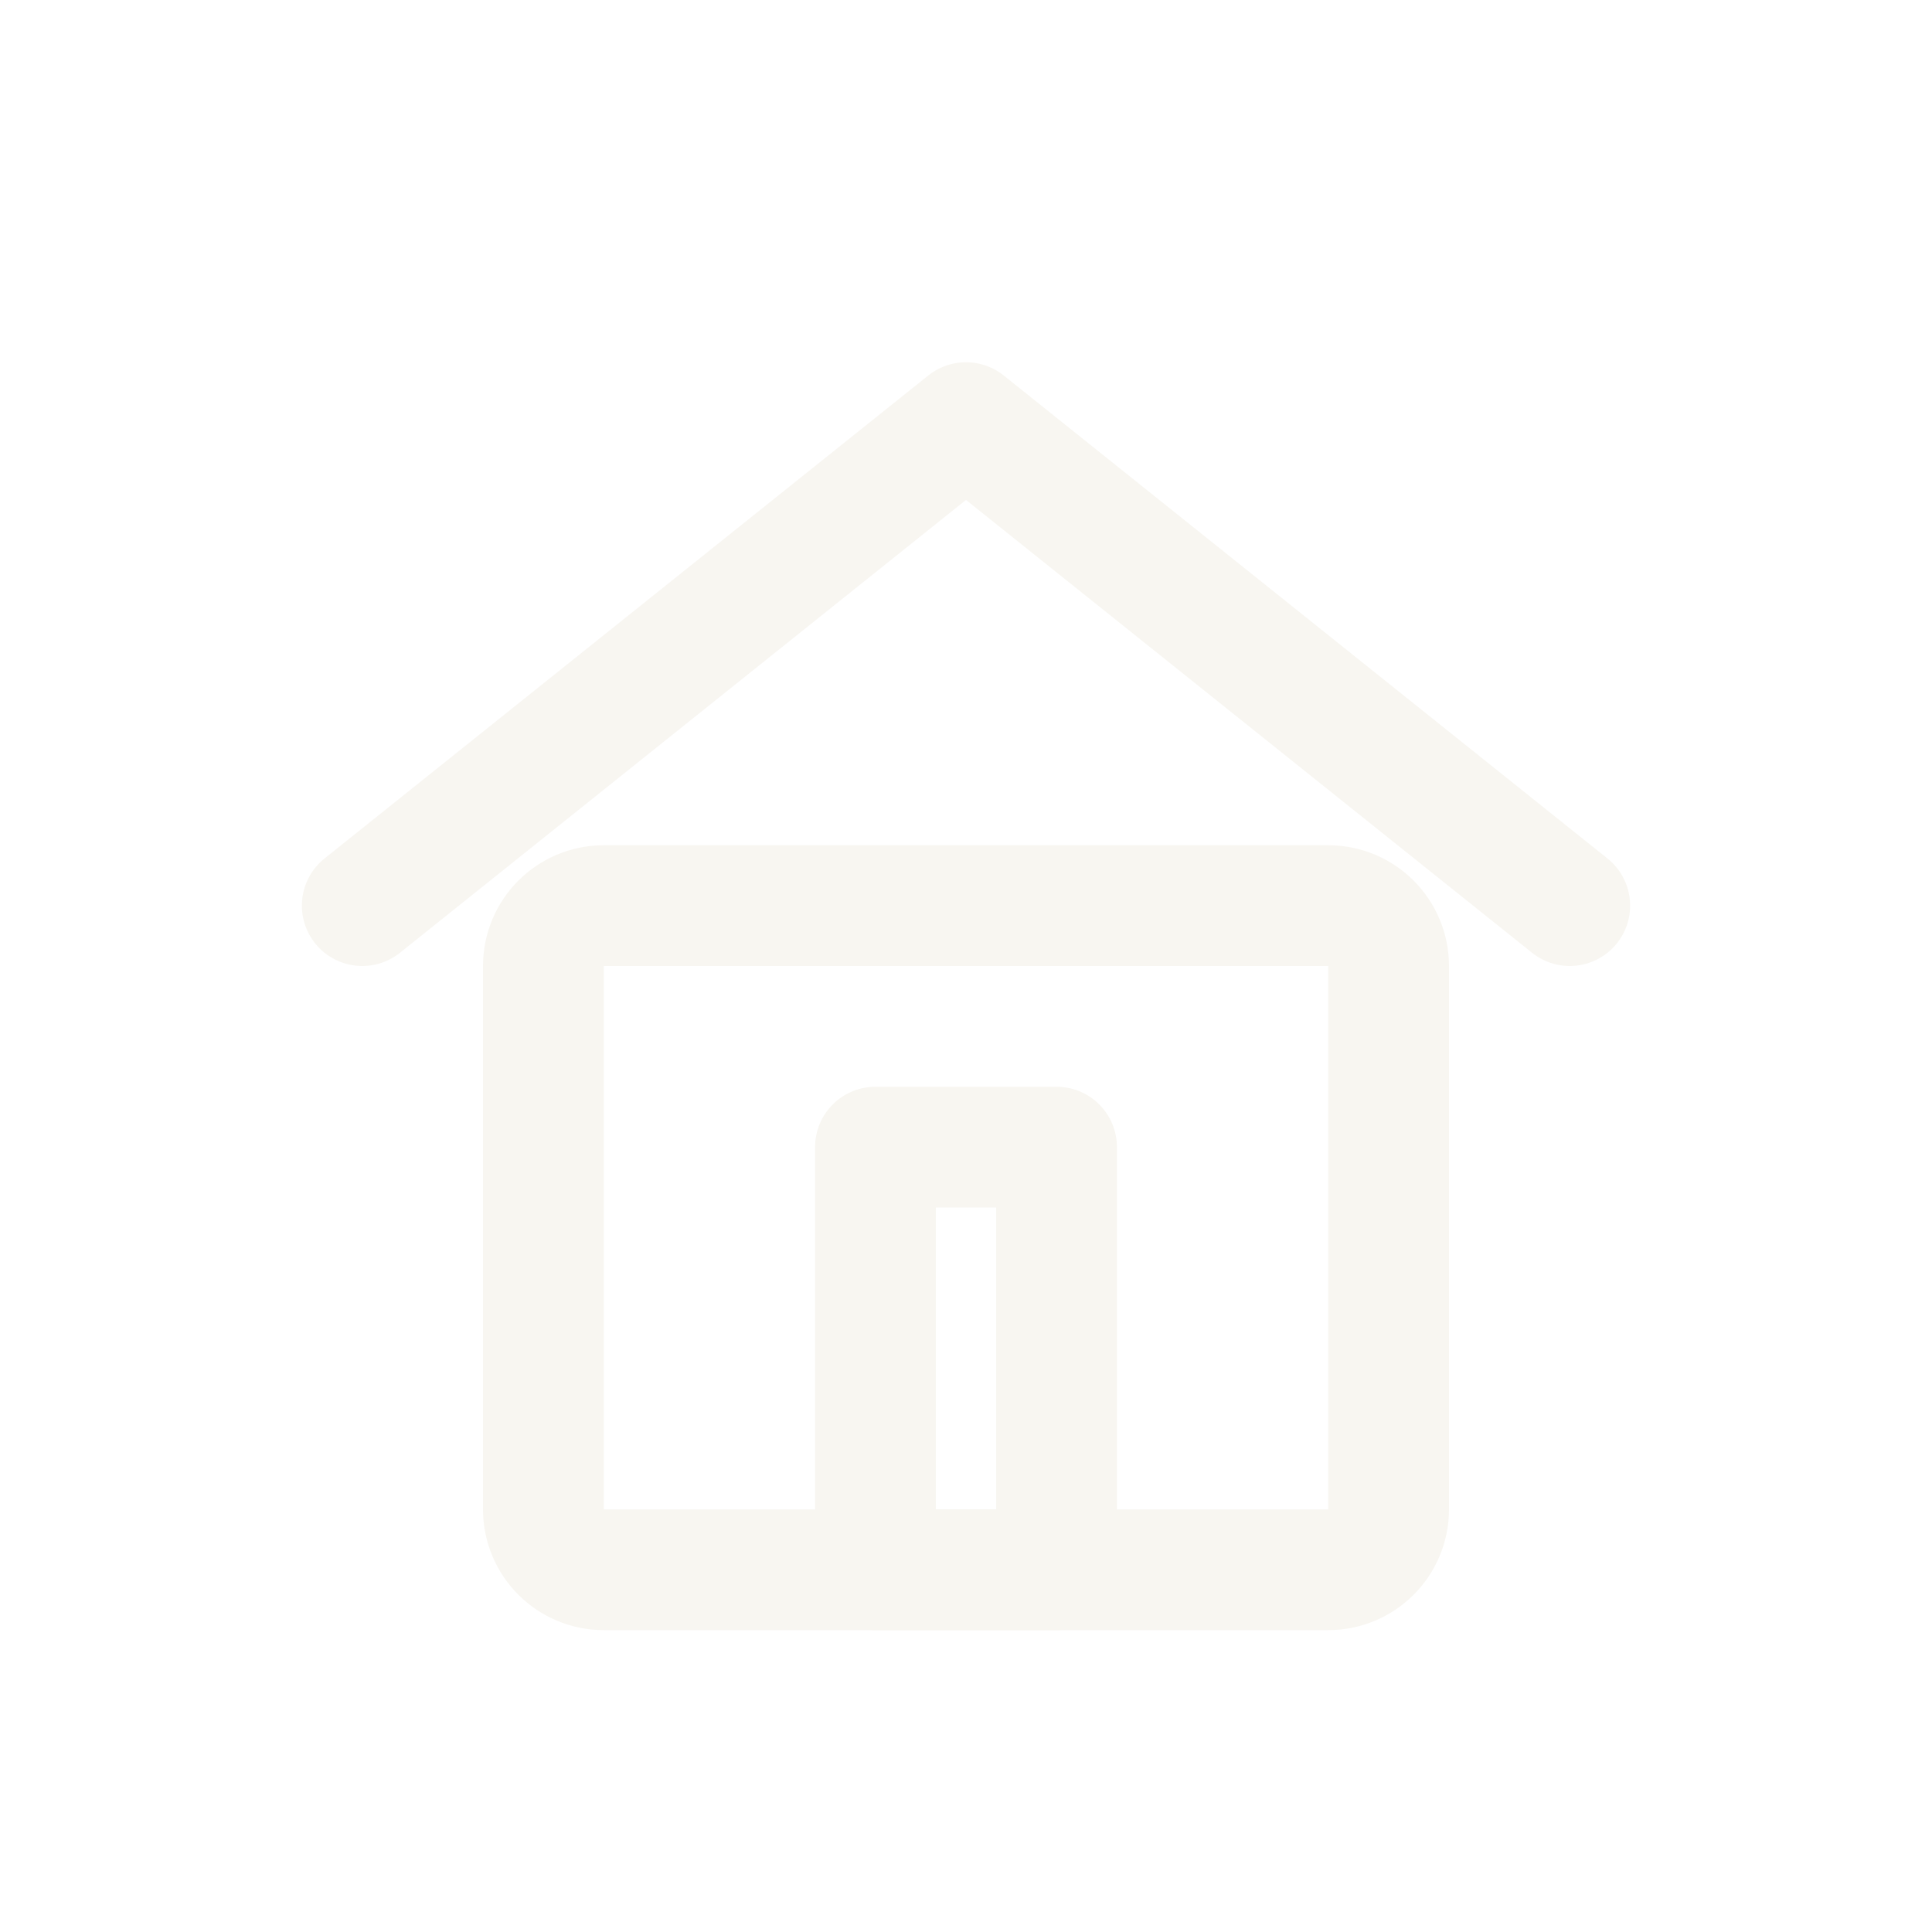
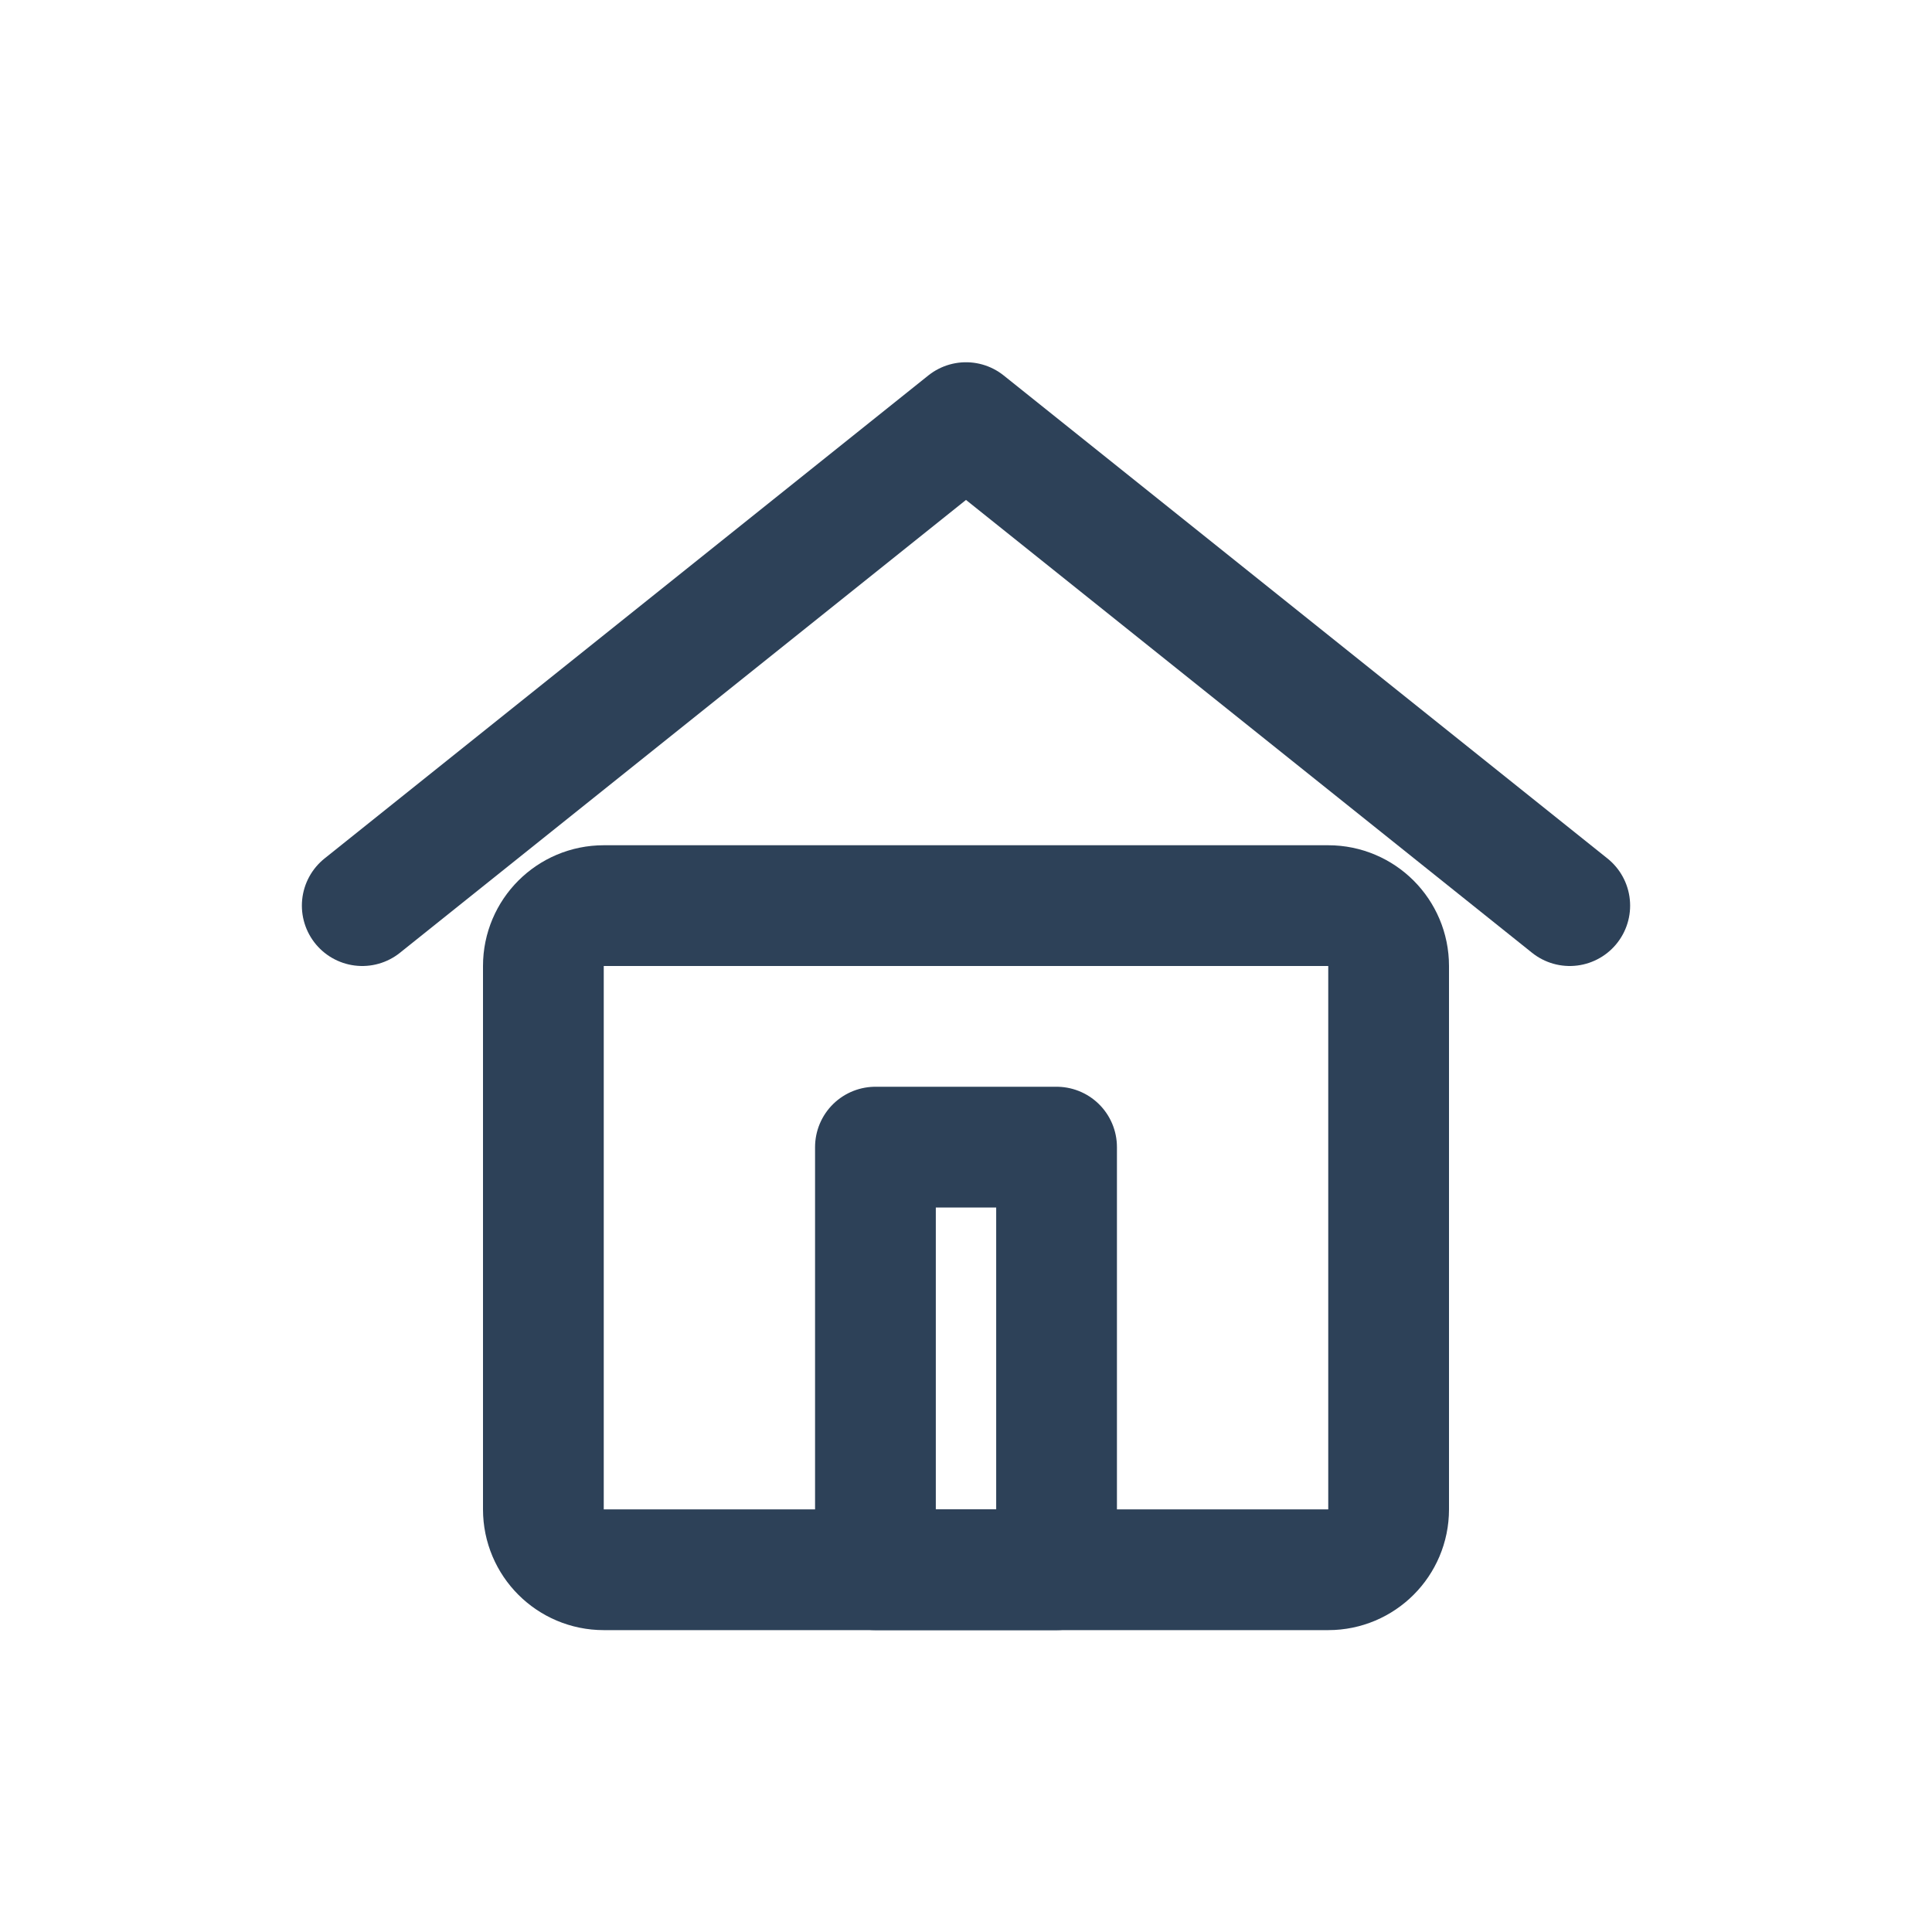
- <svg xmlns="http://www.w3.org/2000/svg" width="24" height="24" viewBox="0 0 64 64" fill="none" stroke="hsl(40,33%,96%)" stroke-width="4" stroke-linecap="round" stroke-linejoin="round">
+ <svg xmlns="http://www.w3.org/2000/svg" width="24" height="24" viewBox="0 0 64 64" fill="none" stroke="hsl(212,32%,26%)" stroke-width="4" stroke-linecap="round" stroke-linejoin="round">
  <path d="M12 30 L32 14 L52 30" />
  <rect x="18" y="30" width="28" height="22" rx="2" />
  <rect x="29" y="38" width="6" height="14" />
</svg>
